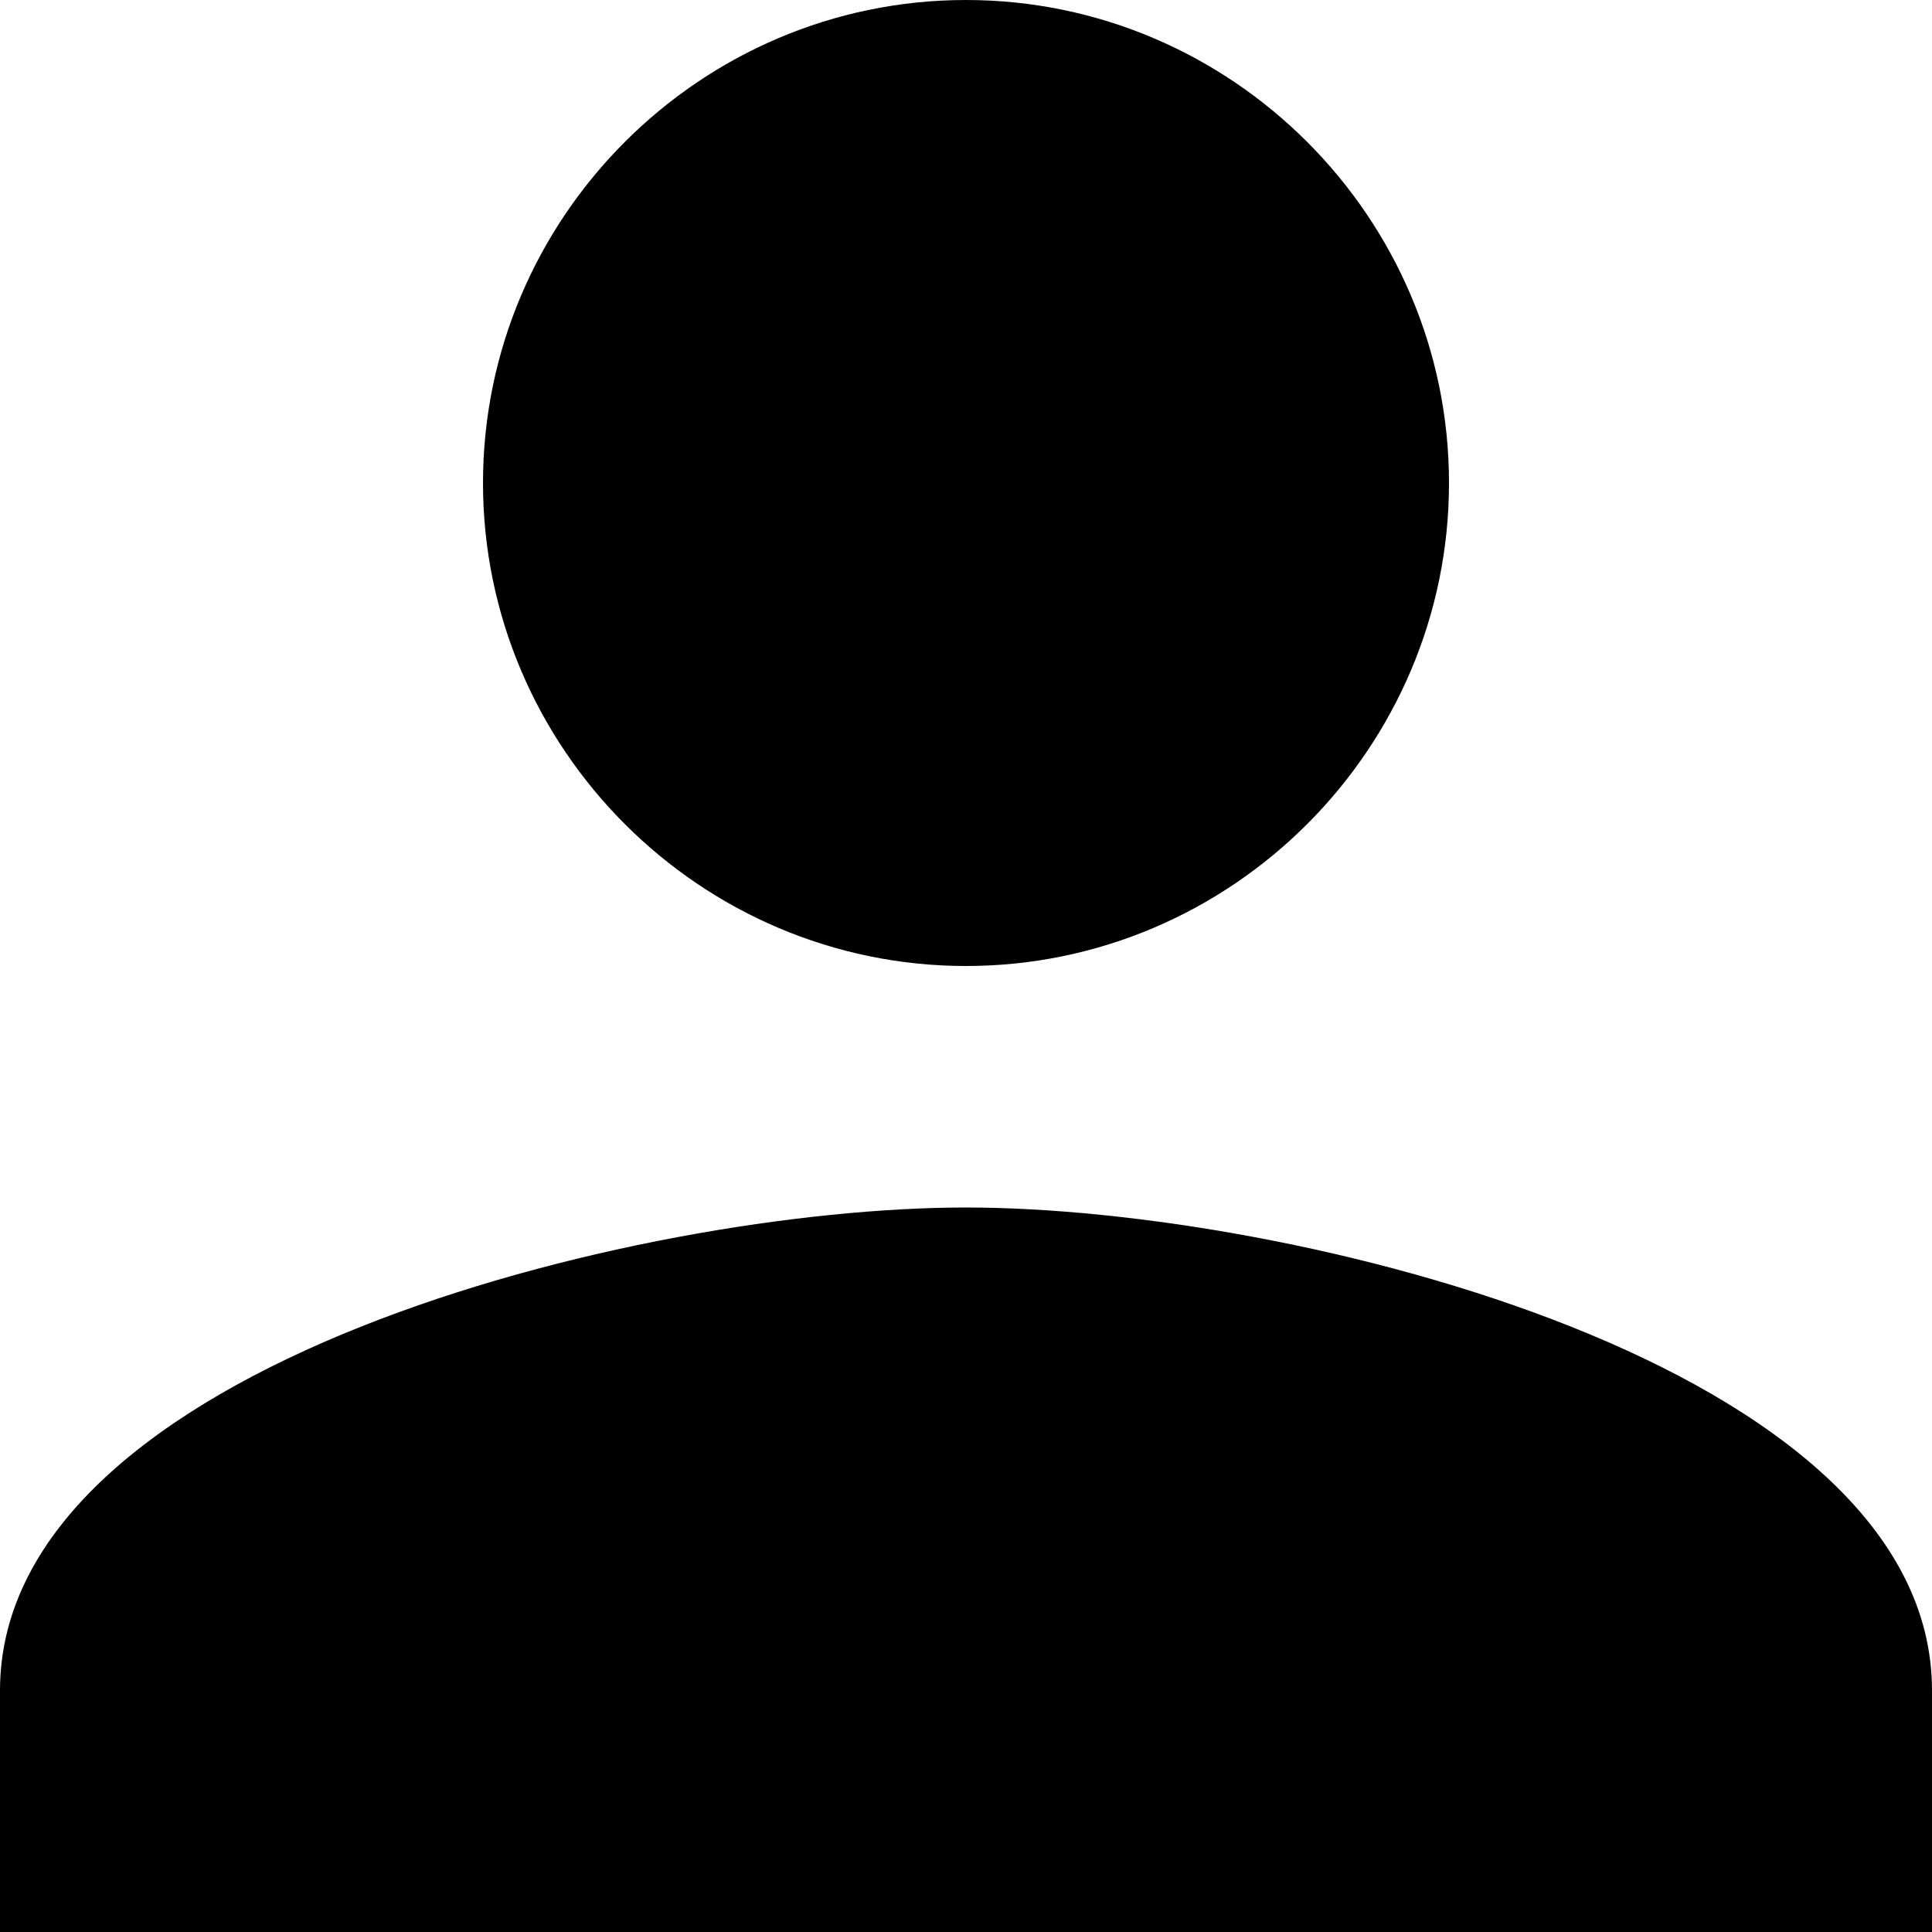
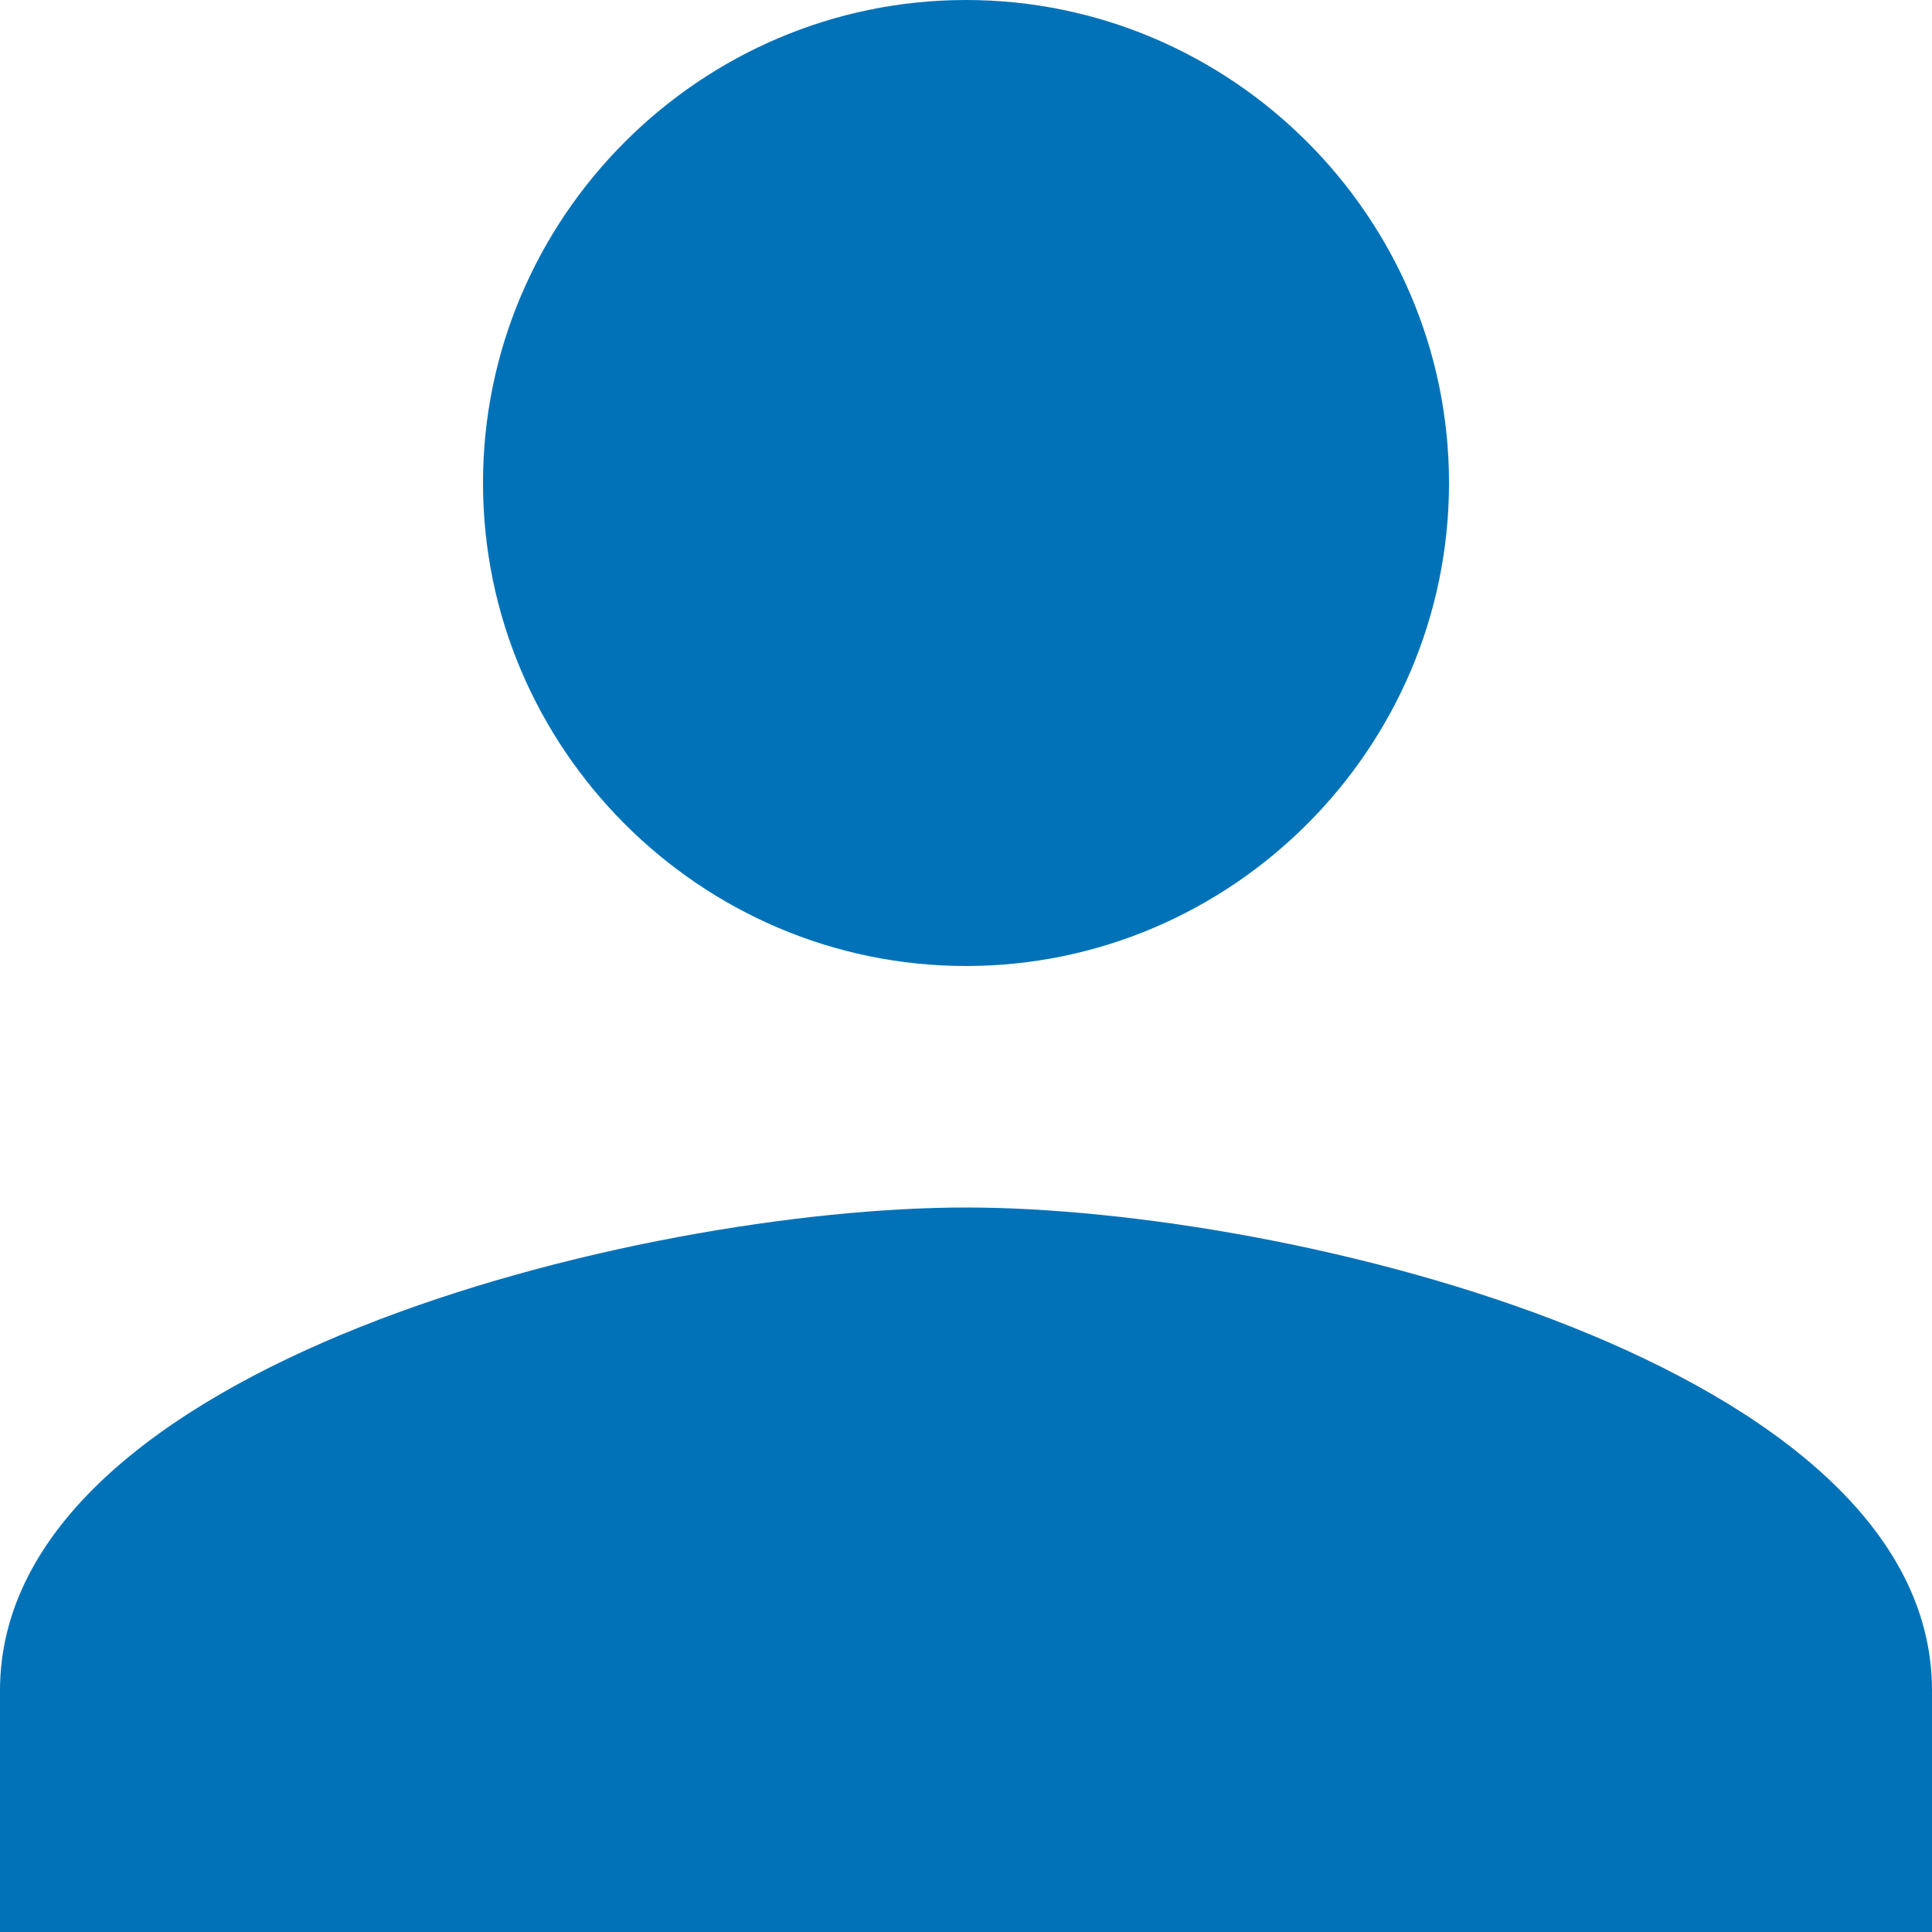
- <svg xmlns="http://www.w3.org/2000/svg" version="1.1" id="Capa_1" x="0px" y="0px" width="408px" height="408px" viewBox="0 0 408 408" style="enable-background:new 0 0 408 408;" xml:space="preserve">
+ <svg xmlns="http://www.w3.org/2000/svg" version="1.1" id="Capa_1" x="0px" y="0px" width="408px" height="408px" viewBox="0 0 408 408" enable-background="new 0 0 408 408" xml:space="preserve">
  <g>
    <g id="person">
-       <path d="M204,204c56.1,0,102-45.9,102-102S260.1,0,204,0c-56.1,0-102,45.9-102,102S147.9,204,204,204z M204,255    C135.15,255,0,288.15,0,357v51h408v-51C408,288.15,272.85,255,204,255z" />
+       <path fill="#0172B8" d="M204,204c56.1,0,102-45.9,102-102S260.1,0,204,0c-56.1,0-102,45.9-102,102S147.9,204,204,204z M204,255    C135.15,255,0,288.15,0,357v51h408v-51C408,288.15,272.85,255,204,255z" />
    </g>
  </g>
-   <g>
- </g>
-   <g>
- </g>
-   <g>
- </g>
-   <g>
- </g>
-   <g>
- </g>
-   <g>
- </g>
-   <g>
- </g>
-   <g>
- </g>
-   <g>
- </g>
-   <g>
- </g>
-   <g>
- </g>
-   <g>
- </g>
-   <g>
- </g>
-   <g>
- </g>
-   <g>
- </g>
</svg>
